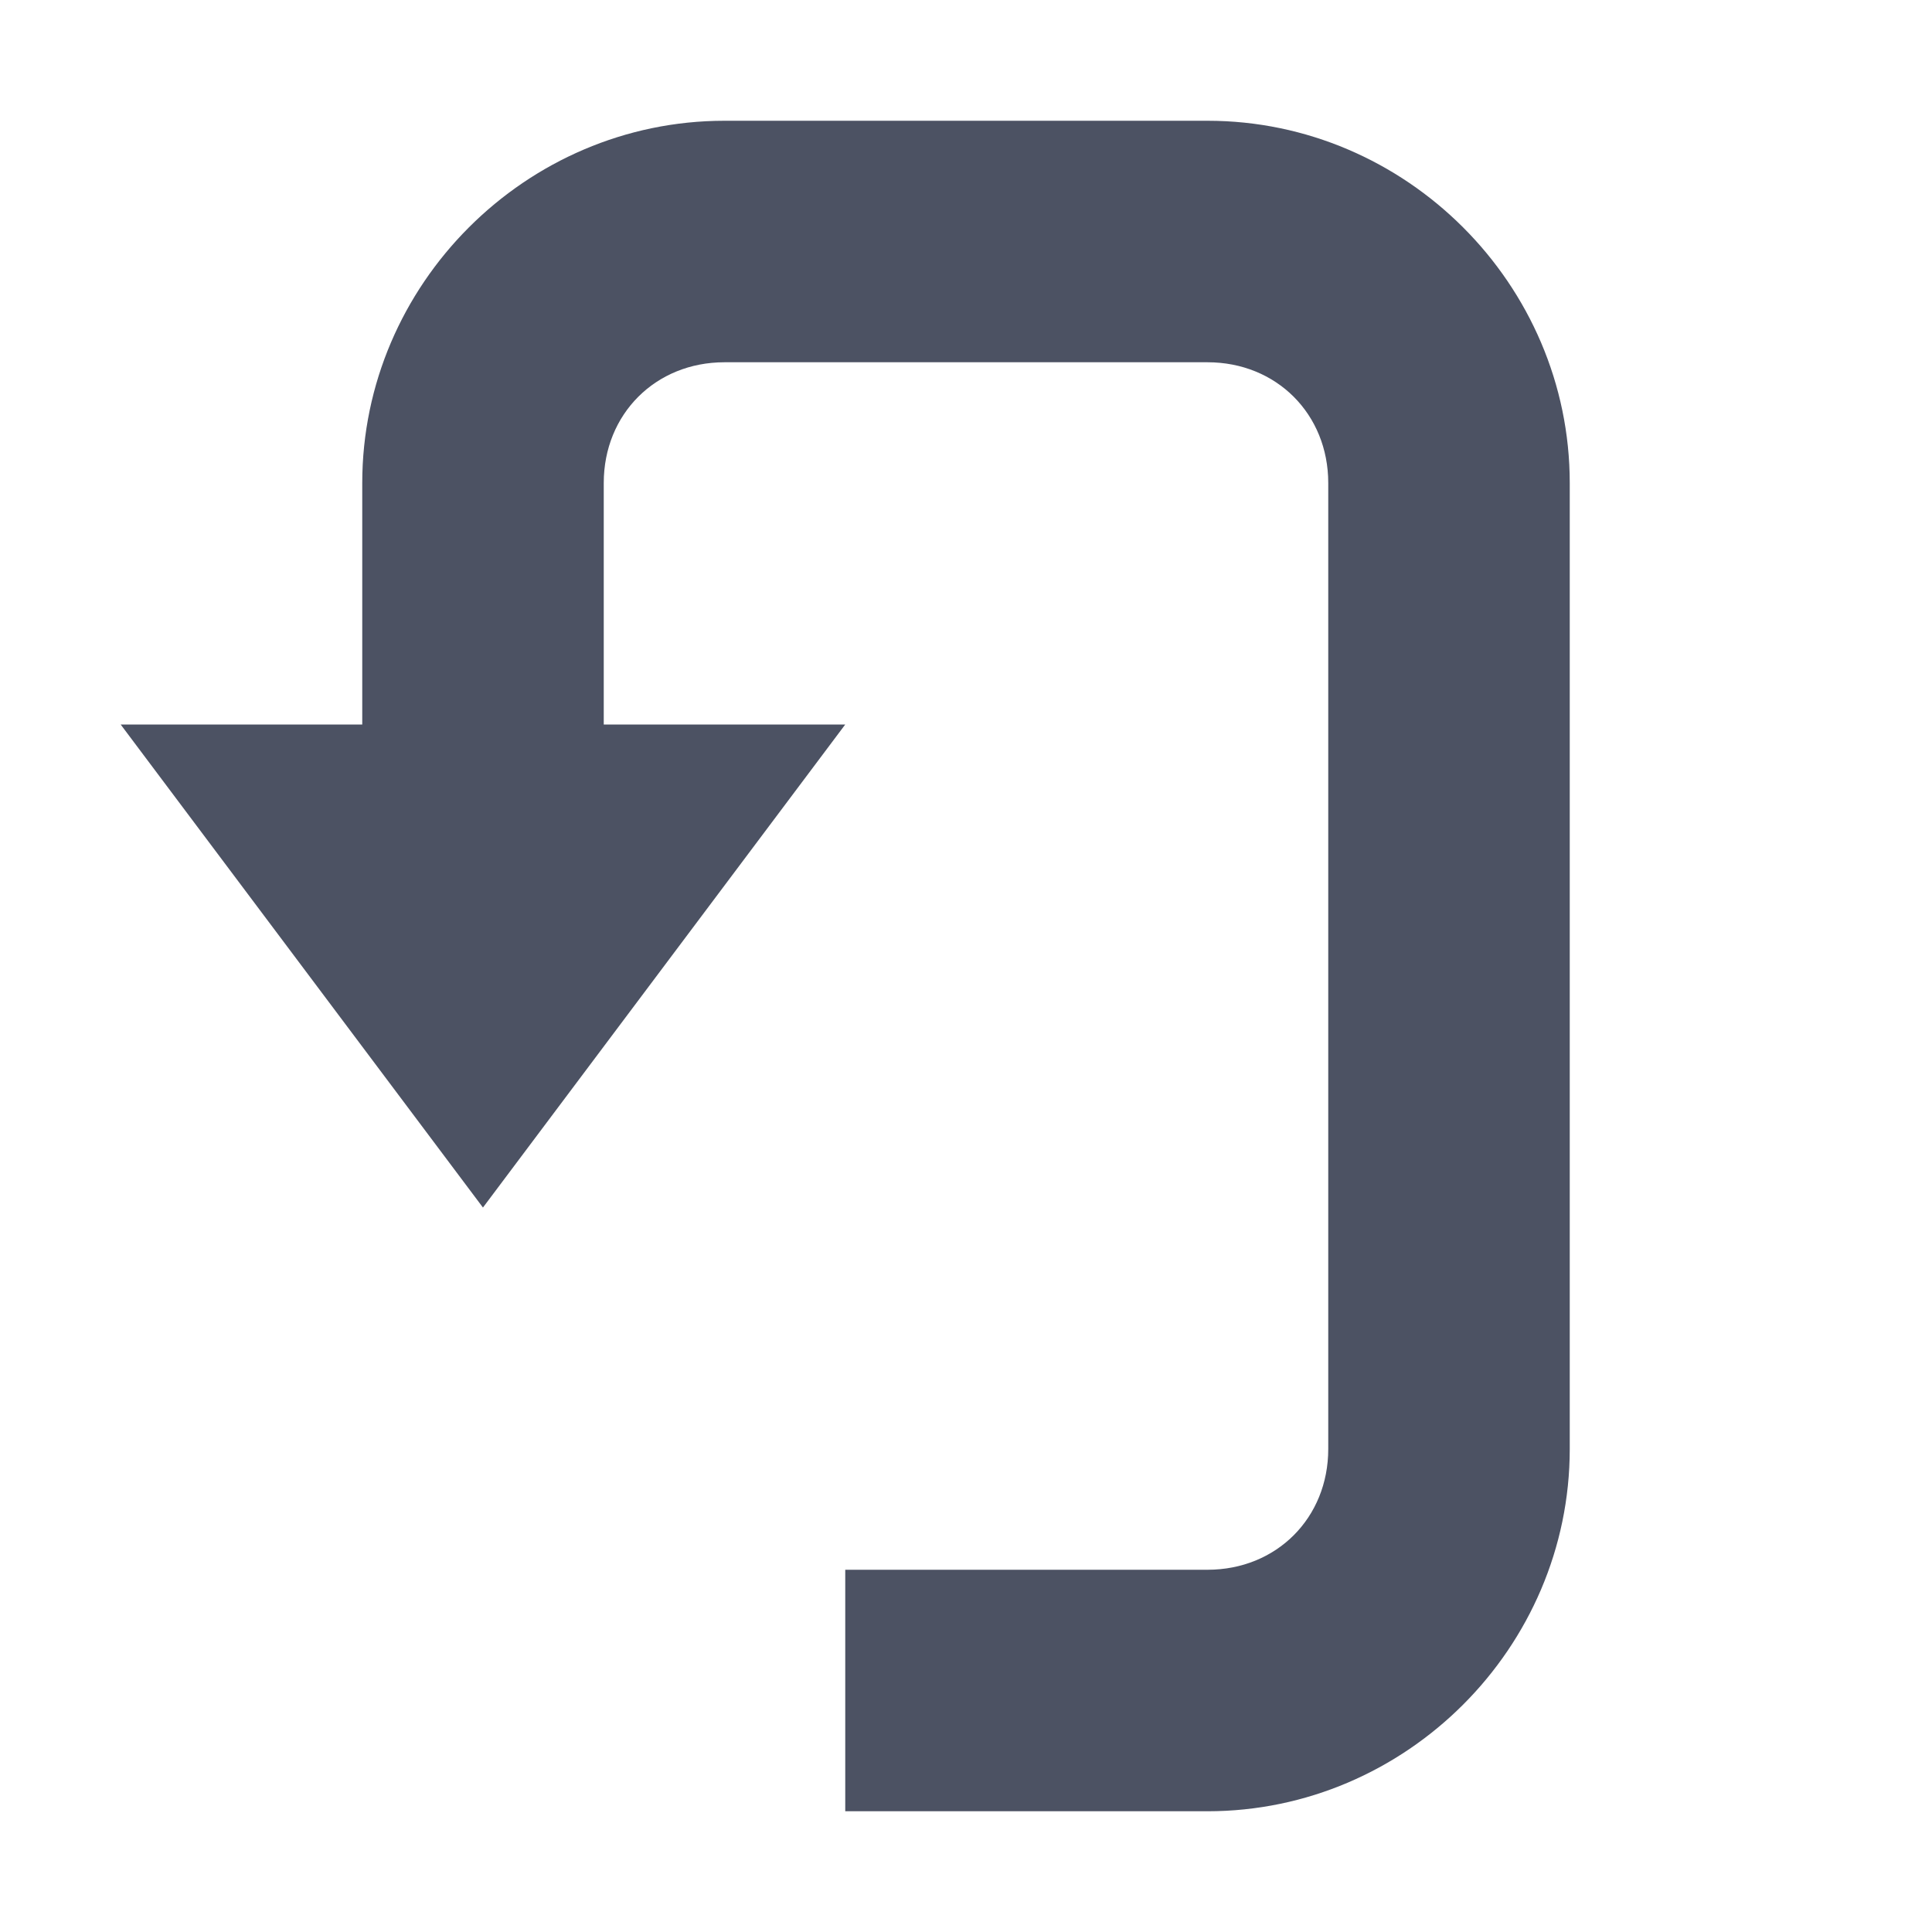
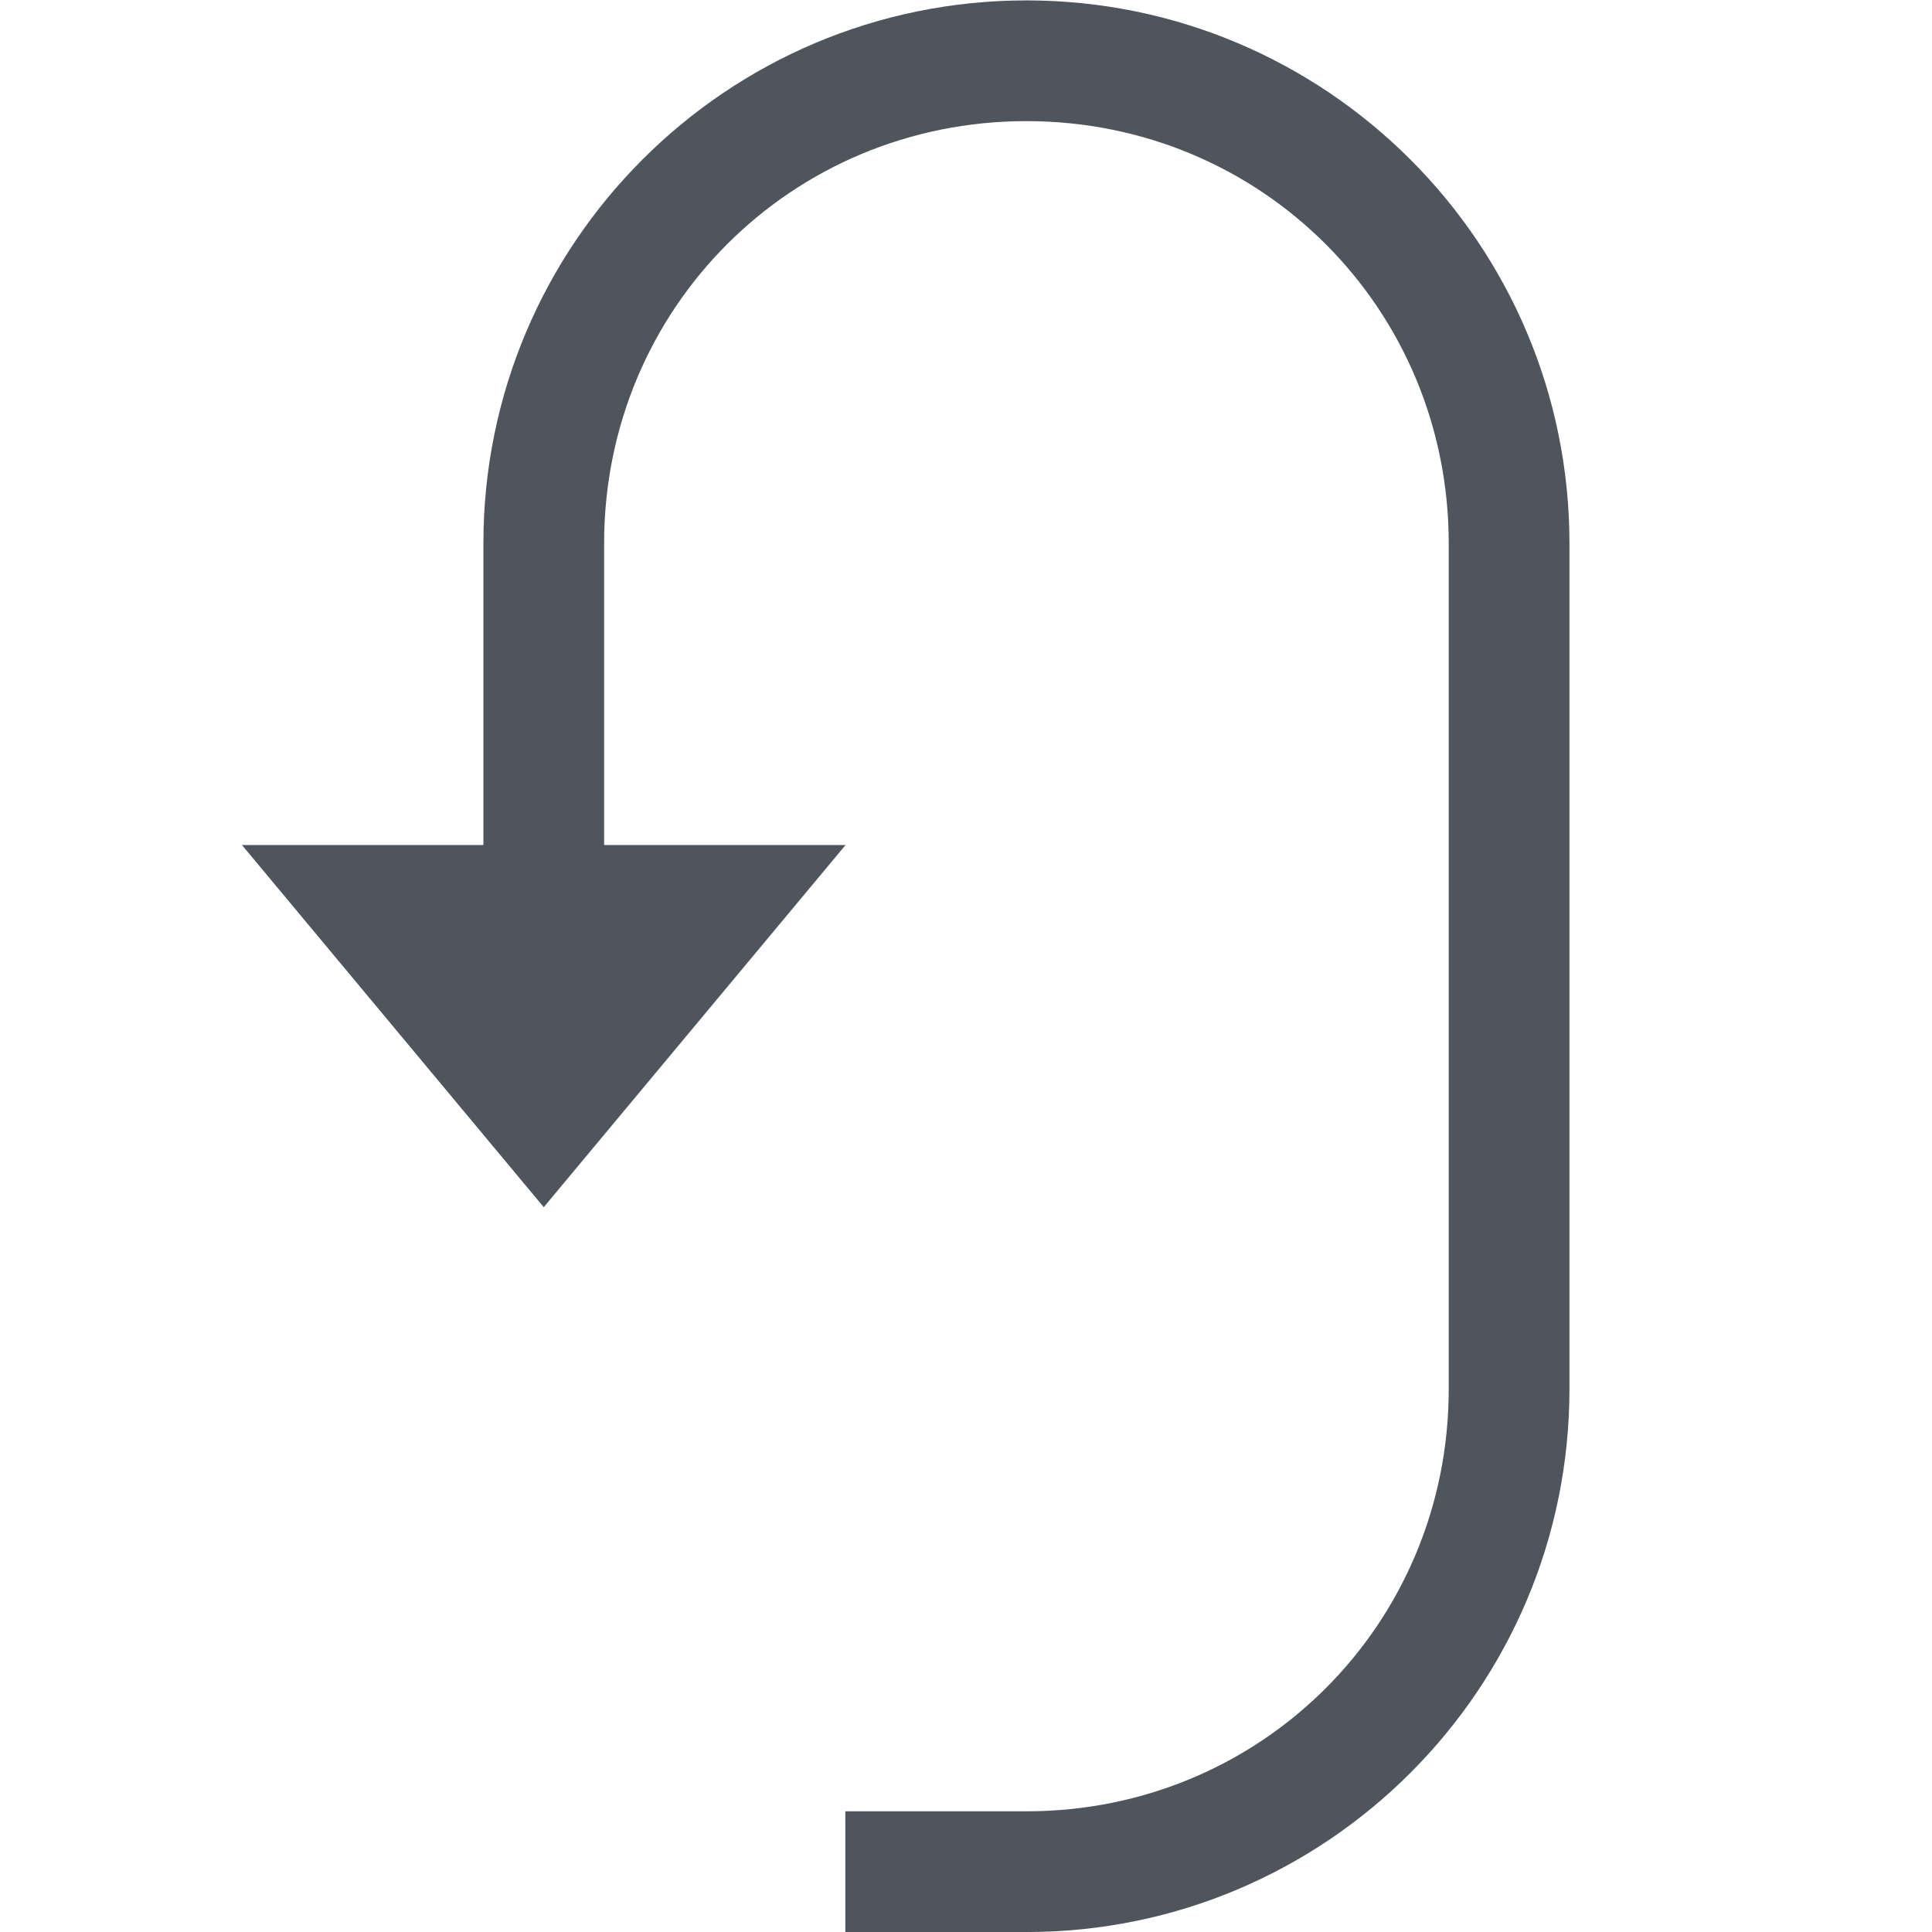
- <svg xmlns="http://www.w3.org/2000/svg" xmlns:ns1="http://www.openswatchbook.org/uri/2009/osb" height="16" id="svg7384" style="enable-background:new" version="1.1" width="16">
+ <svg xmlns="http://www.w3.org/2000/svg" xmlns:ns1="http://www.openswatchbook.org/uri/2009/osb" height="16.003" id="svg7384" style="enable-background:new" version="1.1" width="16">
  <defs id="defs7386">
+     <linearGradient id="linearGradient6882" ns1:paint="solid">
+       <stop id="stop6884" offset="0" style="stop-color:#555555;stop-opacity:1;" />
+     </linearGradient>
    <linearGradient id="linearGradient5606" ns1:paint="solid">
      <stop id="stop5608" offset="0" style="stop-color:#000000;stop-opacity:1;" />
    </linearGradient>
    <filter id="filter7554" style="color-interpolation-filters:sRGB">
      <feBlend id="feBlend7556" in2="BackgroundImage" mode="darken" />
    </filter>
  </defs>
-   <g id="layer9" style="display:inline" transform="translate(-365.0004,315.0034)">
-     <g id="g6221" style="fill:#bebebe;fill-opacity:1" transform="matrix(0,1,1,0,88.0004,-356.0031)">
-       <path d="m 106,165 c -1.645,0 -3,1.355 -3,3 l 0,1 0,0.656 0,3.344 0,3 c 0,1.645 1.355,3 3,3 l 3,0 0,-2 -3,0 c -0.571,0 -1,-0.429 -1,-1 l 0,-3 0,-3.344 0,-0.656 0,-1 c 0,-0.571 0.429,-1 1,-1 l 4,0 c 0.571,0 1,0.429 1,1 l 0,3 2,0 0,-3 c 0,-1.645 -1.355,-3 -3,-3 l -4,0 z" id="path6223" style="color:#000000;text-indent:0;text-transform:none;block-progression:tb;fill:#4c5263;fill-opacity:1" transform="matrix(0,-1,1,0,-123.0002,393)" />
-     </g>
-     <path d="m 369,-305.003 -3,-4 6,0 z" id="path6225" style="fill:#4c5263;fill-opacity:1;stroke:none" />
+   <g id="layer9" style="display:inline" transform="translate(-1157,115.0033)">
+     <path d="m 1165.502,-115 c 2.483,0 4.498,2.015 4.498,4.498 v 7.004 c 0,2.483 -2.015,4.498 -4.498,4.498 v 0 h -1.5 v -1 h 1.5 v 0 c 1.946,0 3.498,-1.551 3.498,-3.498 v -7.004 c 0,-1.947 -1.552,-3.498 -3.498,-3.498 -1.946,0 -3.498,1.551 -3.498,3.498 v 2.498 h 2 l -2.5,3 -2.5,-3 h 1 1 v -2.498 c 0,-2.483 2.015,-4.498 4.498,-4.498 z" id="path7300" style="color:#000000;font-style:normal;font-variant:normal;font-weight:normal;font-stretch:normal;font-size:medium;line-height:normal;font-family:sans-serif;font-variant-ligatures:normal;font-variant-position:normal;font-variant-caps:normal;font-variant-numeric:normal;font-variant-alternates:normal;font-feature-settings:normal;text-indent:0;text-align:start;text-decoration:none;text-decoration-line:none;text-decoration-style:solid;text-decoration-color:#000000;letter-spacing:normal;word-spacing:normal;text-transform:none;writing-mode:lr-tb;direction:ltr;text-orientation:mixed;dominant-baseline:auto;baseline-shift:baseline;text-anchor:start;white-space:normal;shape-padding:0;clip-rule:nonzero;display:inline;overflow:visible;visibility:visible;opacity:1;isolation:auto;mix-blend-mode:normal;color-interpolation:sRGB;color-interpolation-filters:linearRGB;solid-color:#000000;solid-opacity:1;vector-effect:none;fill:#4f555d;fill-opacity:1;fill-rule:evenodd;stroke:none;stroke-width:1px;stroke-linecap:butt;stroke-linejoin:miter;stroke-miterlimit:4;stroke-dasharray:none;stroke-dashoffset:0;stroke-opacity:1;color-rendering:auto;image-rendering:auto;shape-rendering:auto;text-rendering:auto;enable-background:accumulate" />
  </g>
-   <g id="layer10" style="display:inline;filter:url(#filter7554)" transform="translate(-365.0004,315.0034)" />
-   <g id="layer1" style="display:inline" transform="translate(-124.0002,-301.9966)" />
-   <g id="layer14" style="display:inline" transform="translate(-365.0004,315.0034)" />
-   <g id="layer15" style="display:inline" transform="translate(-365.0004,315.0034)" />
-   <g id="g71291" style="display:inline" transform="translate(-365.0004,315.0034)" />
-   <g id="layer2" style="display:inline" transform="translate(-124.0002,-151.9966)" />
-   <g id="g6058" style="display:inline" transform="translate(-124.0002,-151.9966)" />
-   <g id="layer12" style="display:inline" transform="translate(-365.0004,315.0034)" />
+   <g id="layer10" style="display:inline;filter:url(#filter7554)" transform="translate(-1157,115.0033)" />
+   <g id="layer1" style="display:inline" transform="translate(-916.0001,-501.9967)" />
+   <g id="layer14" style="display:inline" transform="translate(-1157,115.0033)" />
+   <g id="layer15" style="display:inline" transform="translate(-1157,115.0033)" />
+   <g id="g71291" style="display:inline" transform="translate(-1157,115.0033)" />
+   <g id="layer2" style="display:inline" transform="translate(-916.0001,-351.9967)" />
+   <g id="layer12" style="display:inline" transform="translate(-1157,115.0033)" />
+   <g id="layer3" transform="translate(-916.0001,-611.9967)" />
</svg>
